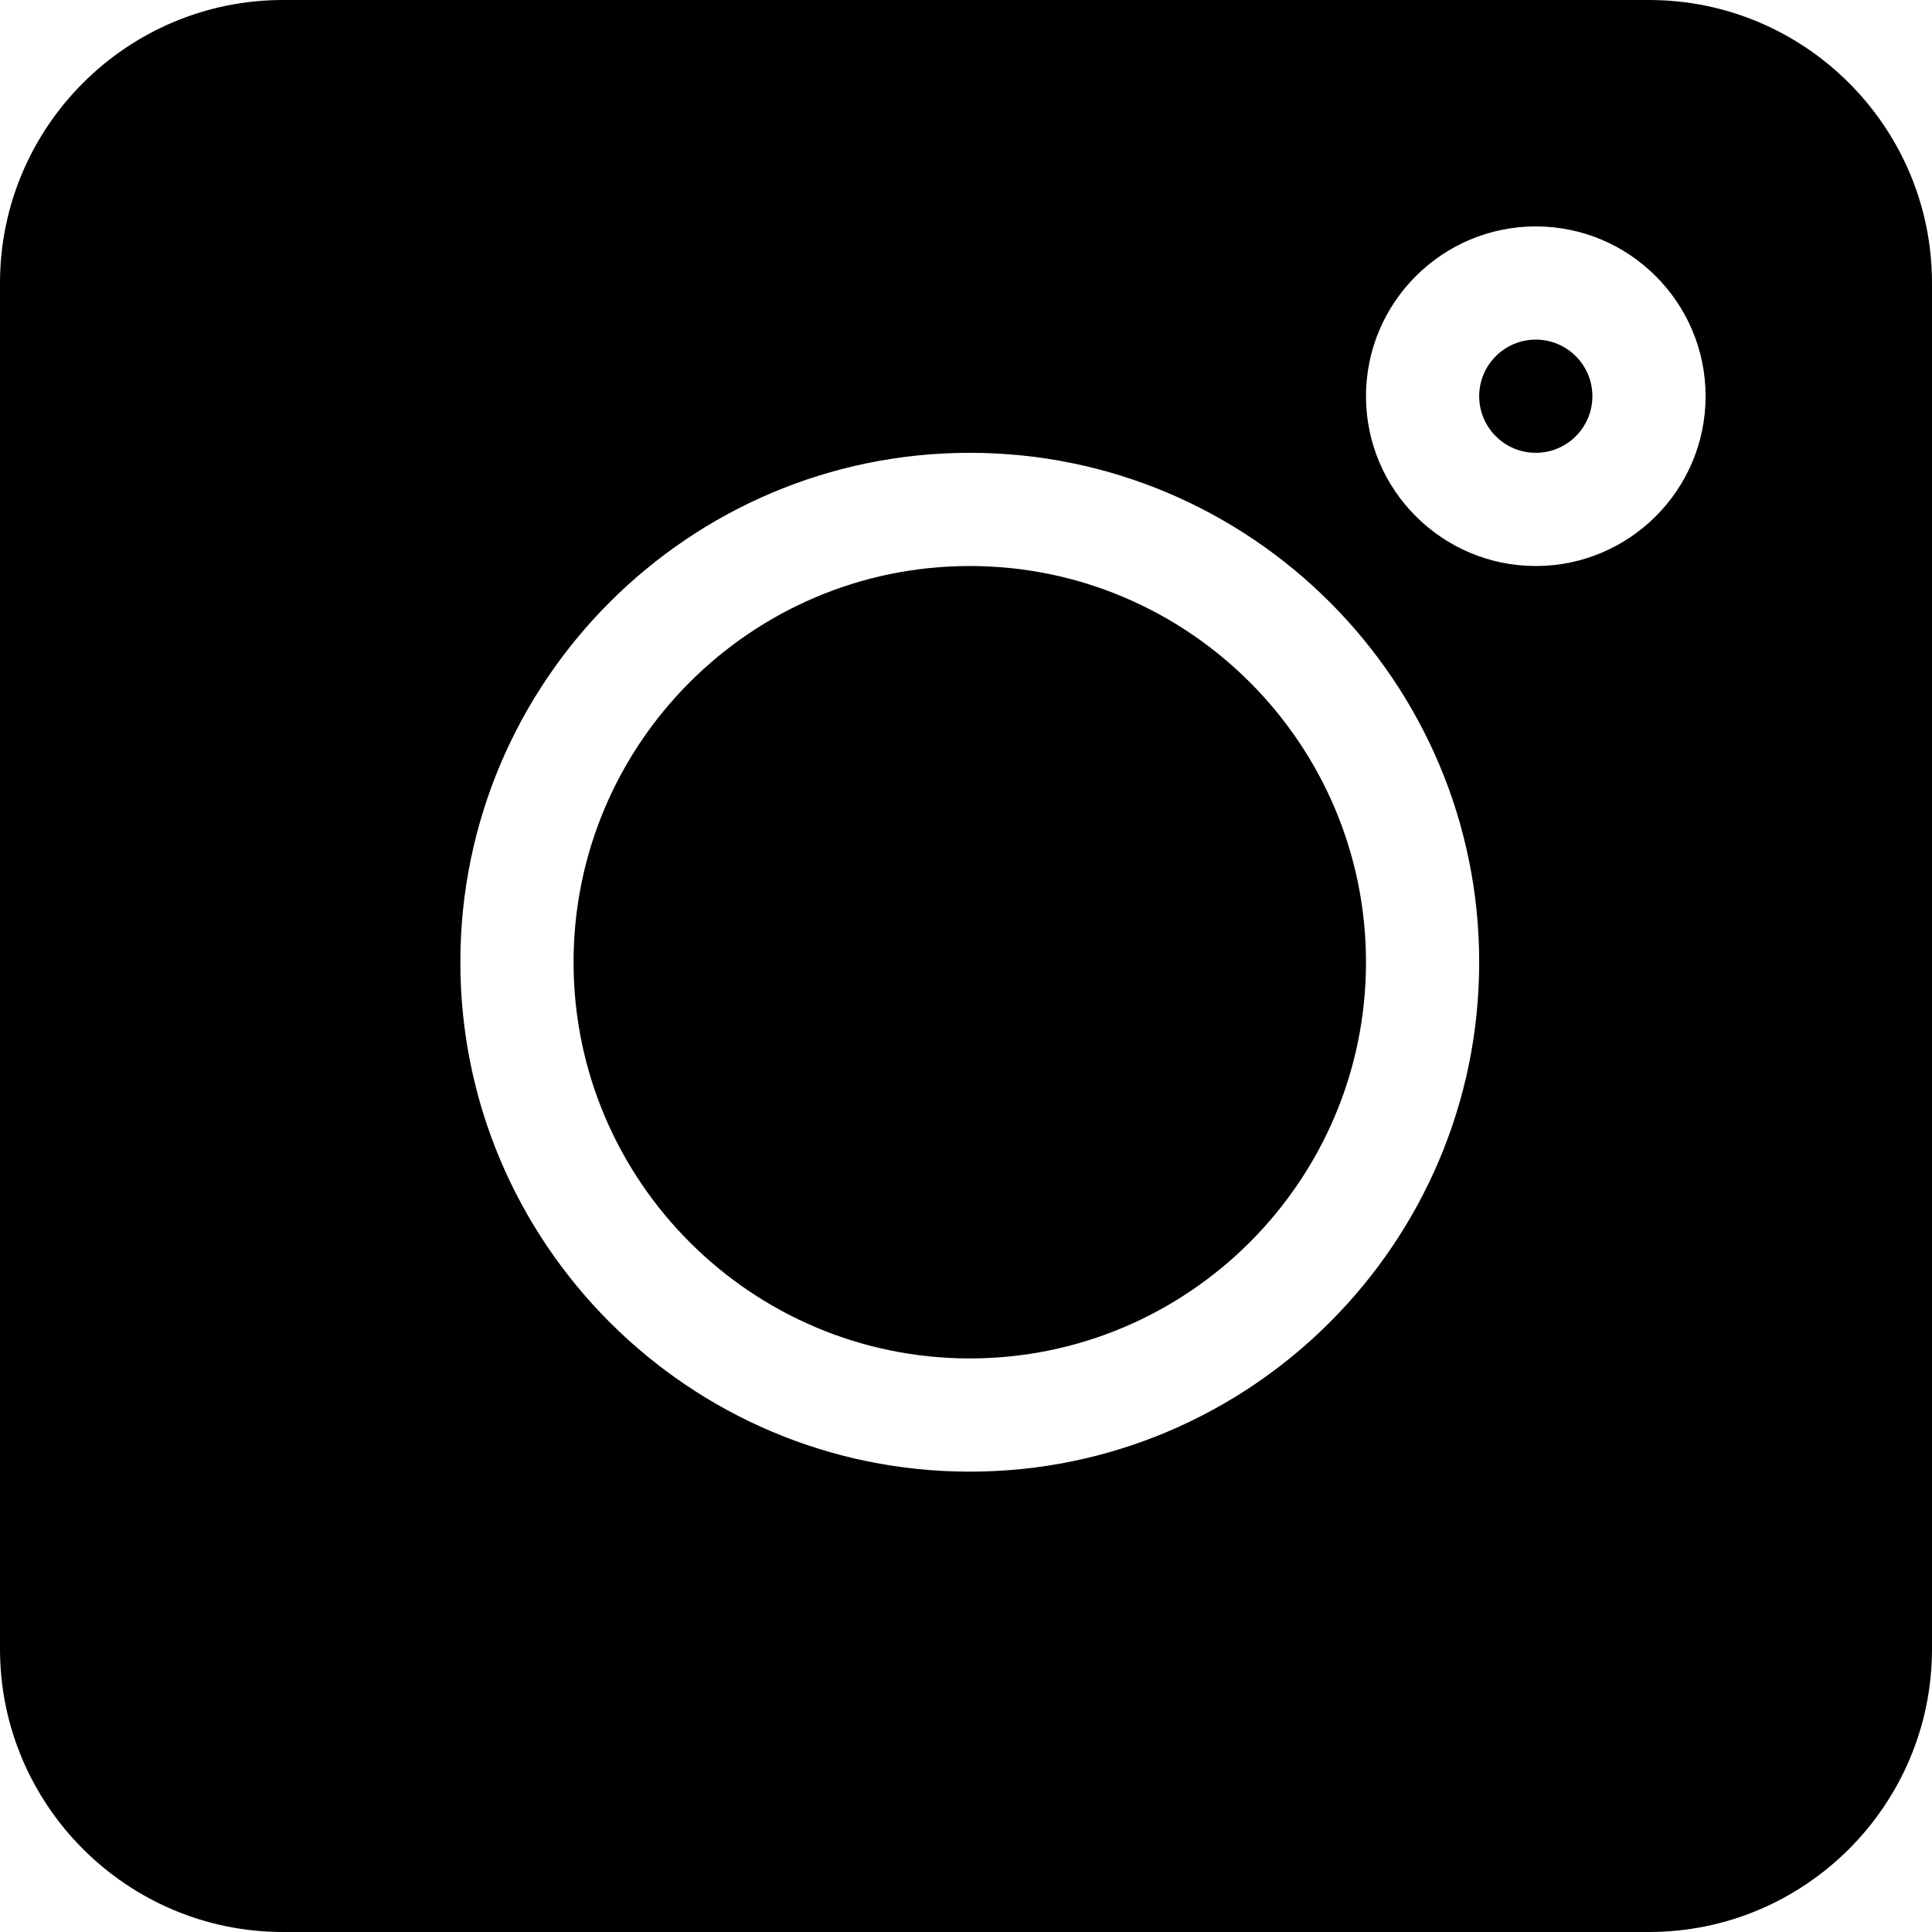
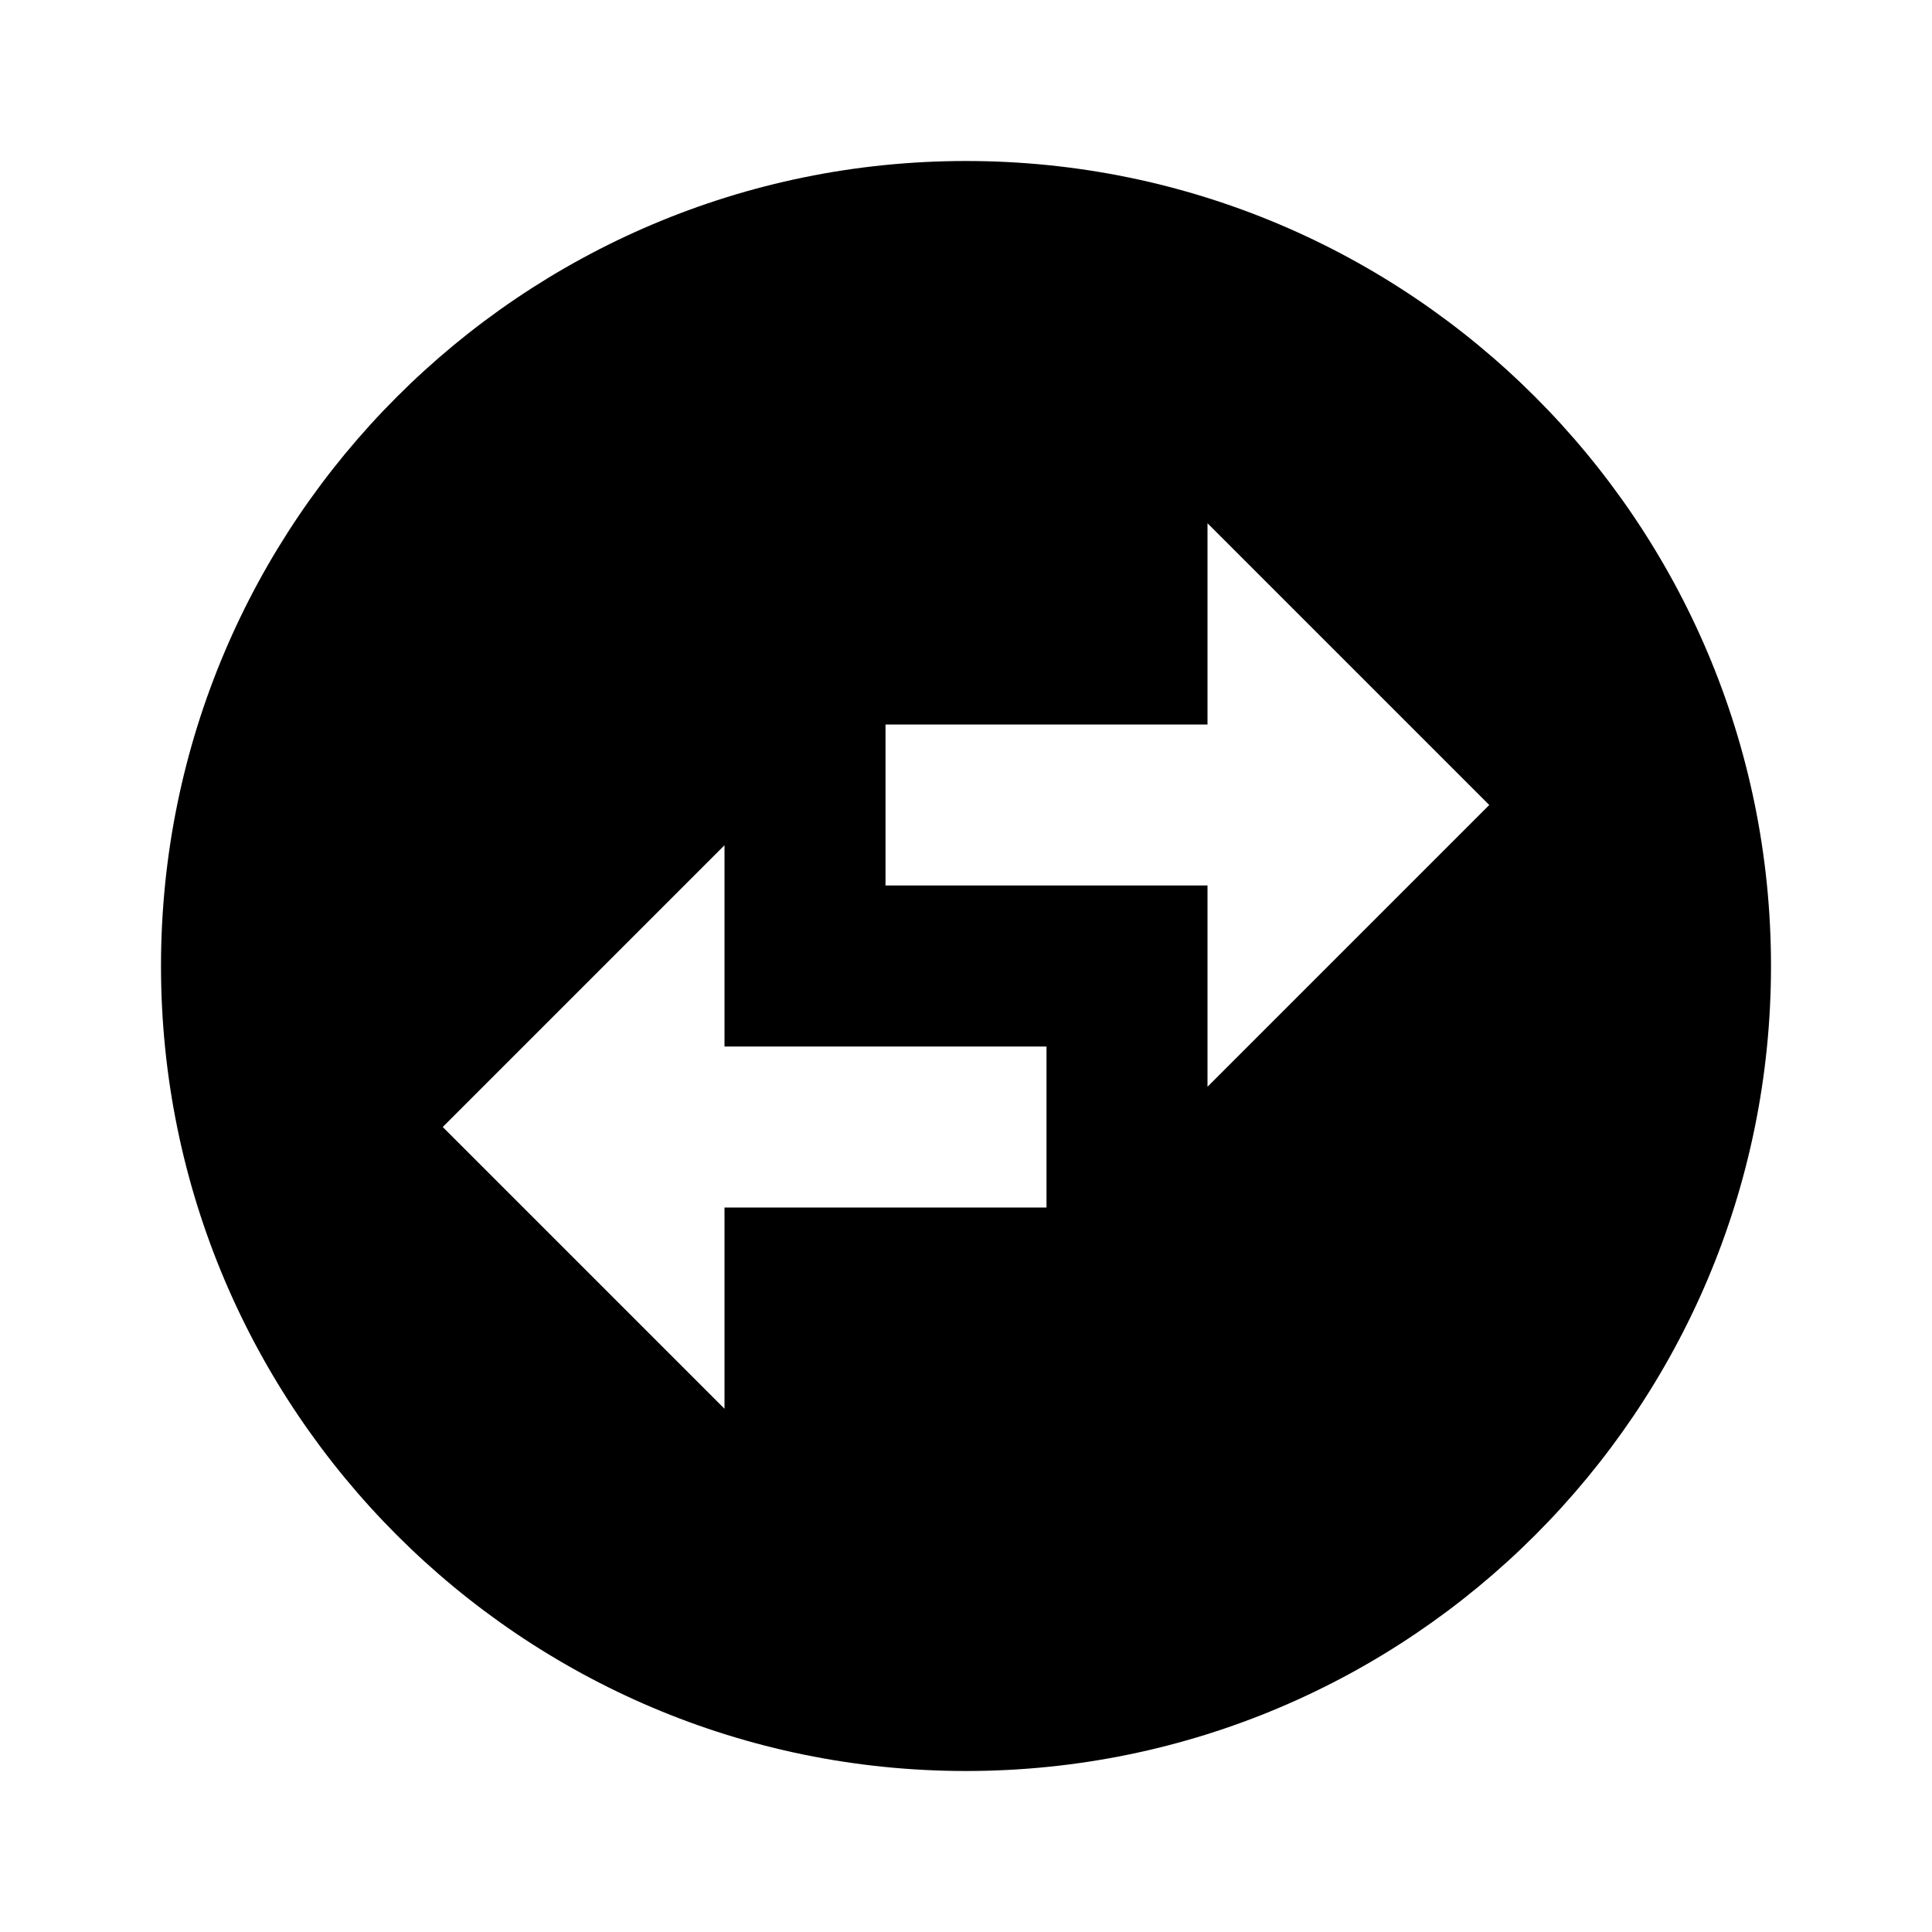
- <svg xmlns="http://www.w3.org/2000/svg" viewBox="0 0 512 512">
-   <path d="m437 0h-362c-41.352 0-75 33.648-75 75v362c0 41.352 33.648 75 75 75h362c41.352 0 75-33.648 75-75v-362c0-41.352-33.648-75-75-75zm-180 390c-74.441 0-135-60.559-135-135s60.559-135 135-135 135 60.559 135 135-60.559 135-135 135zm150-240c-24.812 0-45-20.188-45-45s20.188-45 45-45 45 20.188 45 45-20.188 45-45 45zm0 0" />
-   <path d="m407 90c-8.277 0-15 6.723-15 15s6.723 15 15 15 15-6.723 15-15-6.723-15-15-15zm0 0" />
-   <path d="m257 150c-57.891 0-105 47.109-105 105s47.109 105 105 105 105-47.109 105-105-47.109-105-105-105zm0 0" />
+ <svg xmlns="http://www.w3.org/2000/svg" width="24" height="24" viewBox="0 0 24 24">
+   <path fill="none" d="M0 0h24v24H0V0z" />
+   <path d="M22 12c0-5.52-4.48-10-10-10S2 6.48 2 12s4.48 10 10 10 10-4.48 10-10zm-7-5.5l3.5 3.5-3.5 3.5V11h-4V9h4V6.5zm-6 11L5.5 14 9 10.5V13h4v2H9v2.5z" />
</svg>
